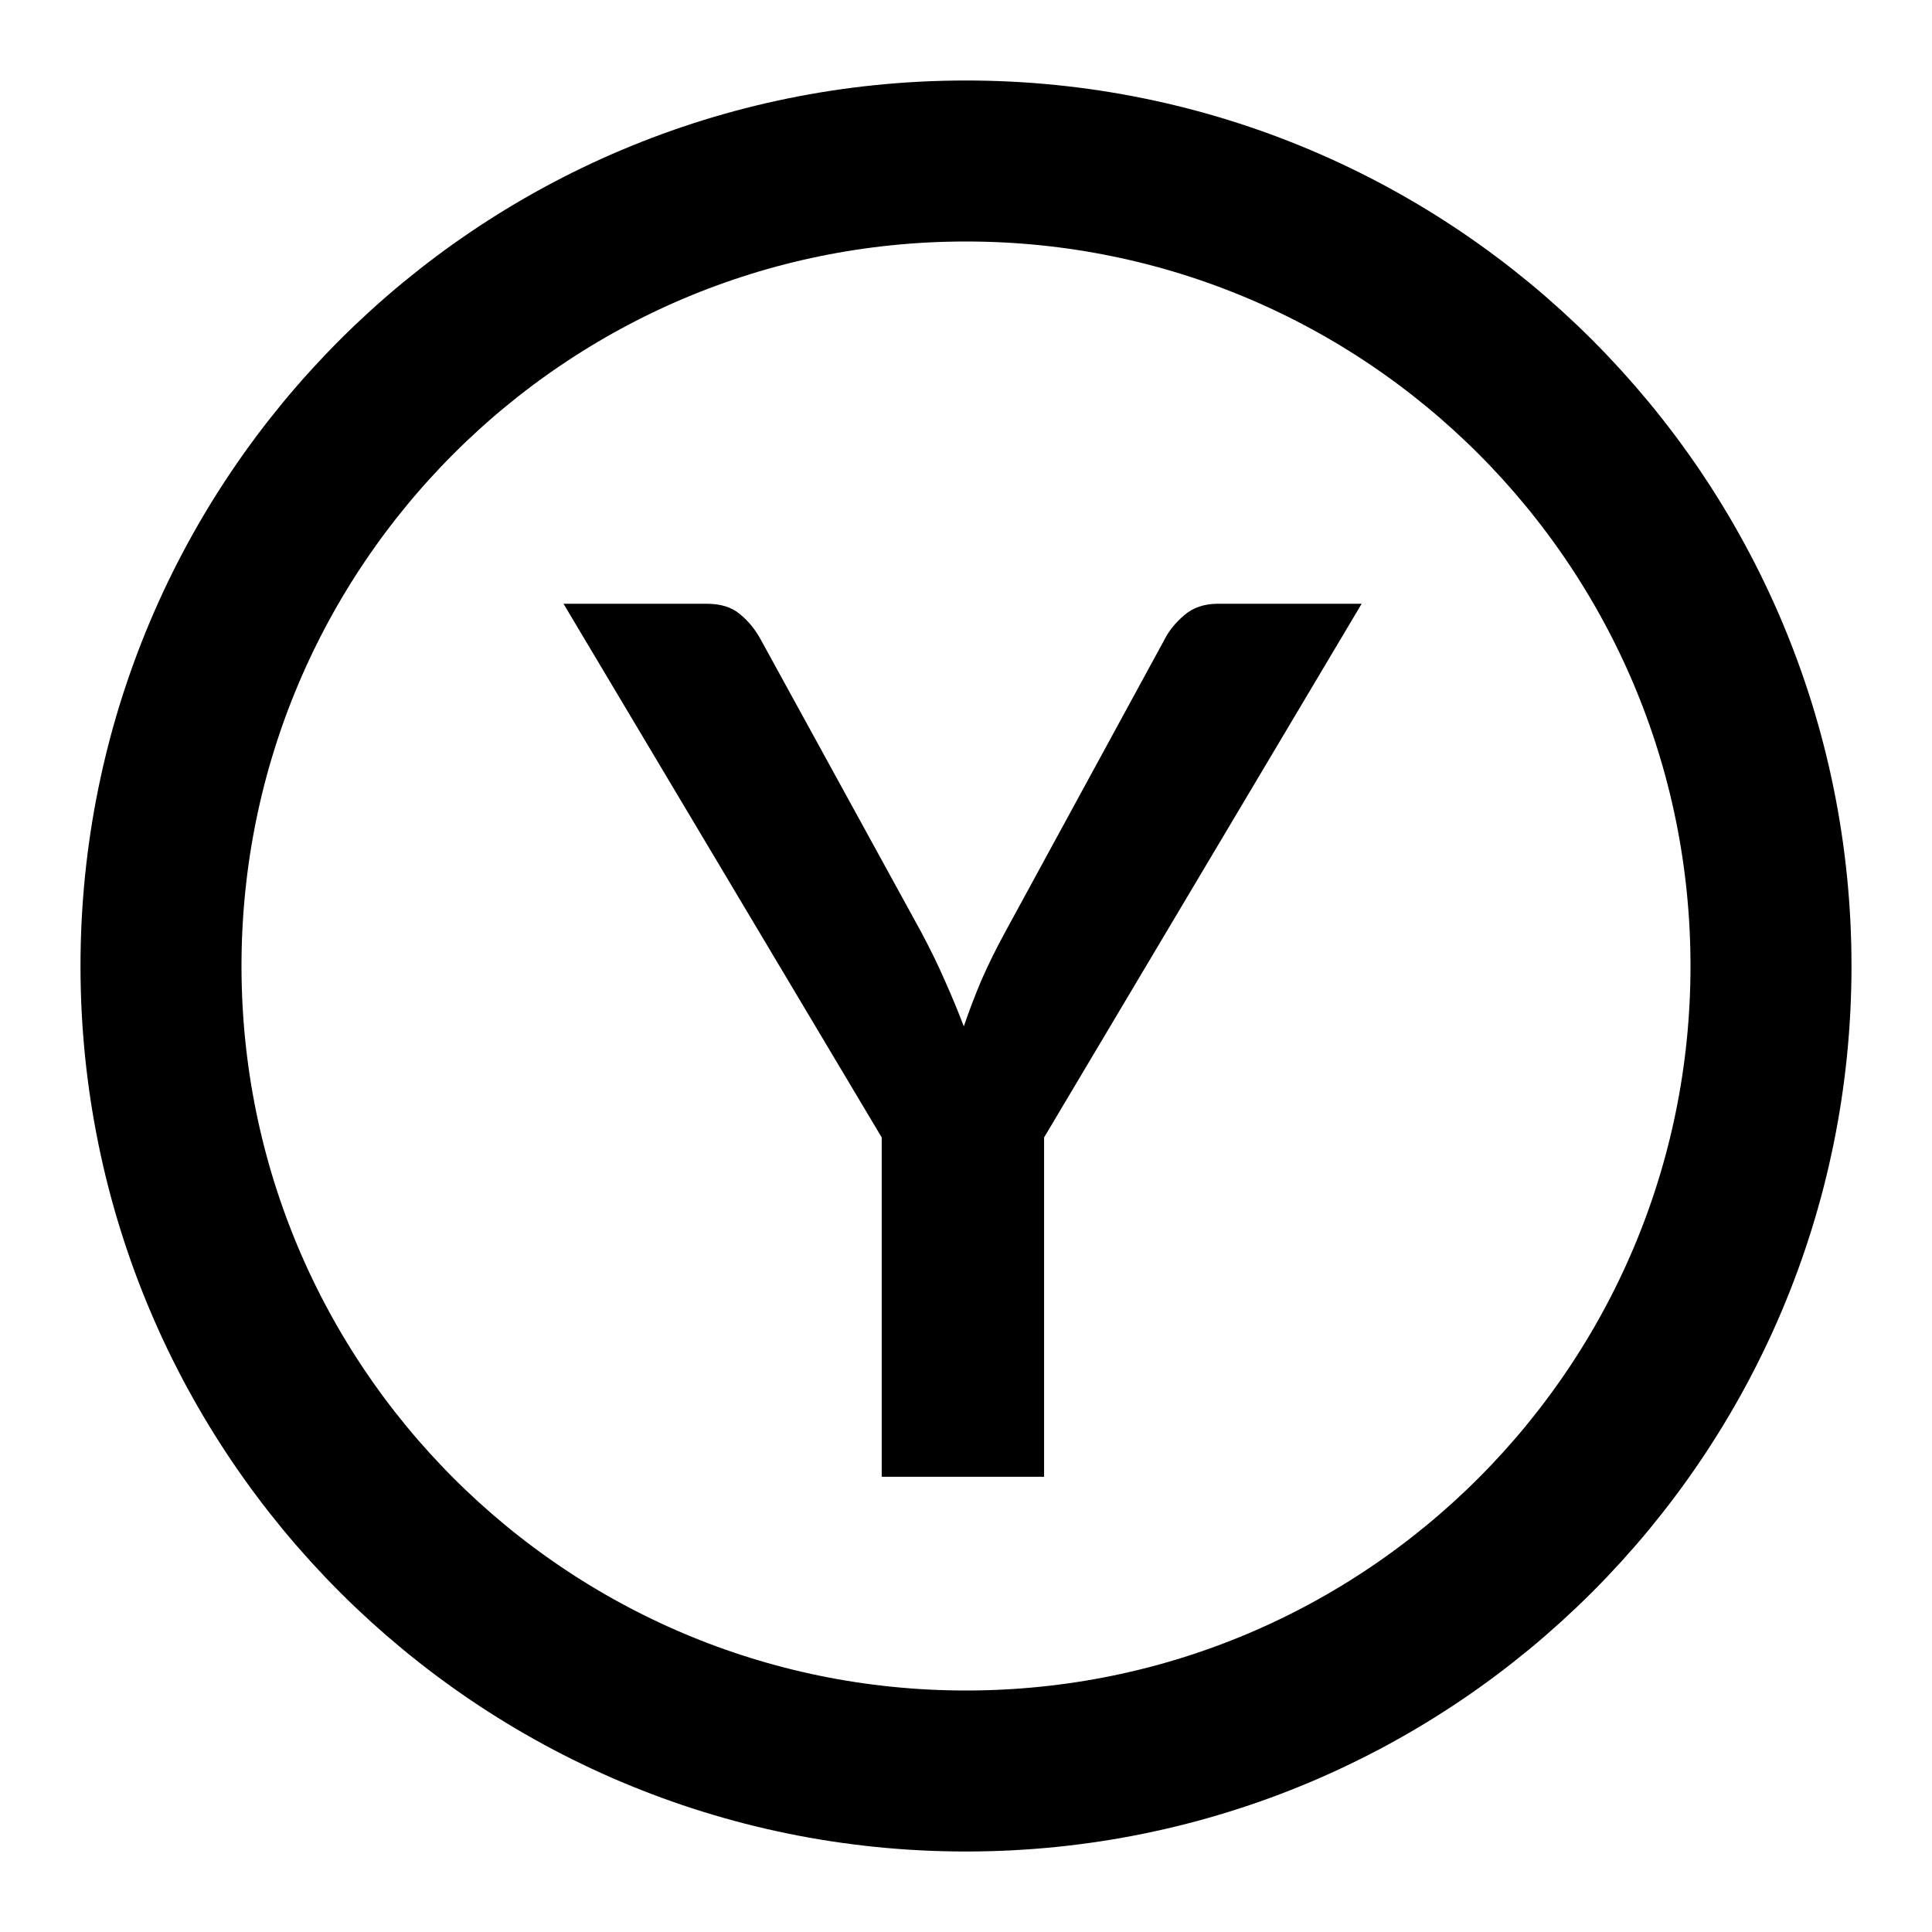
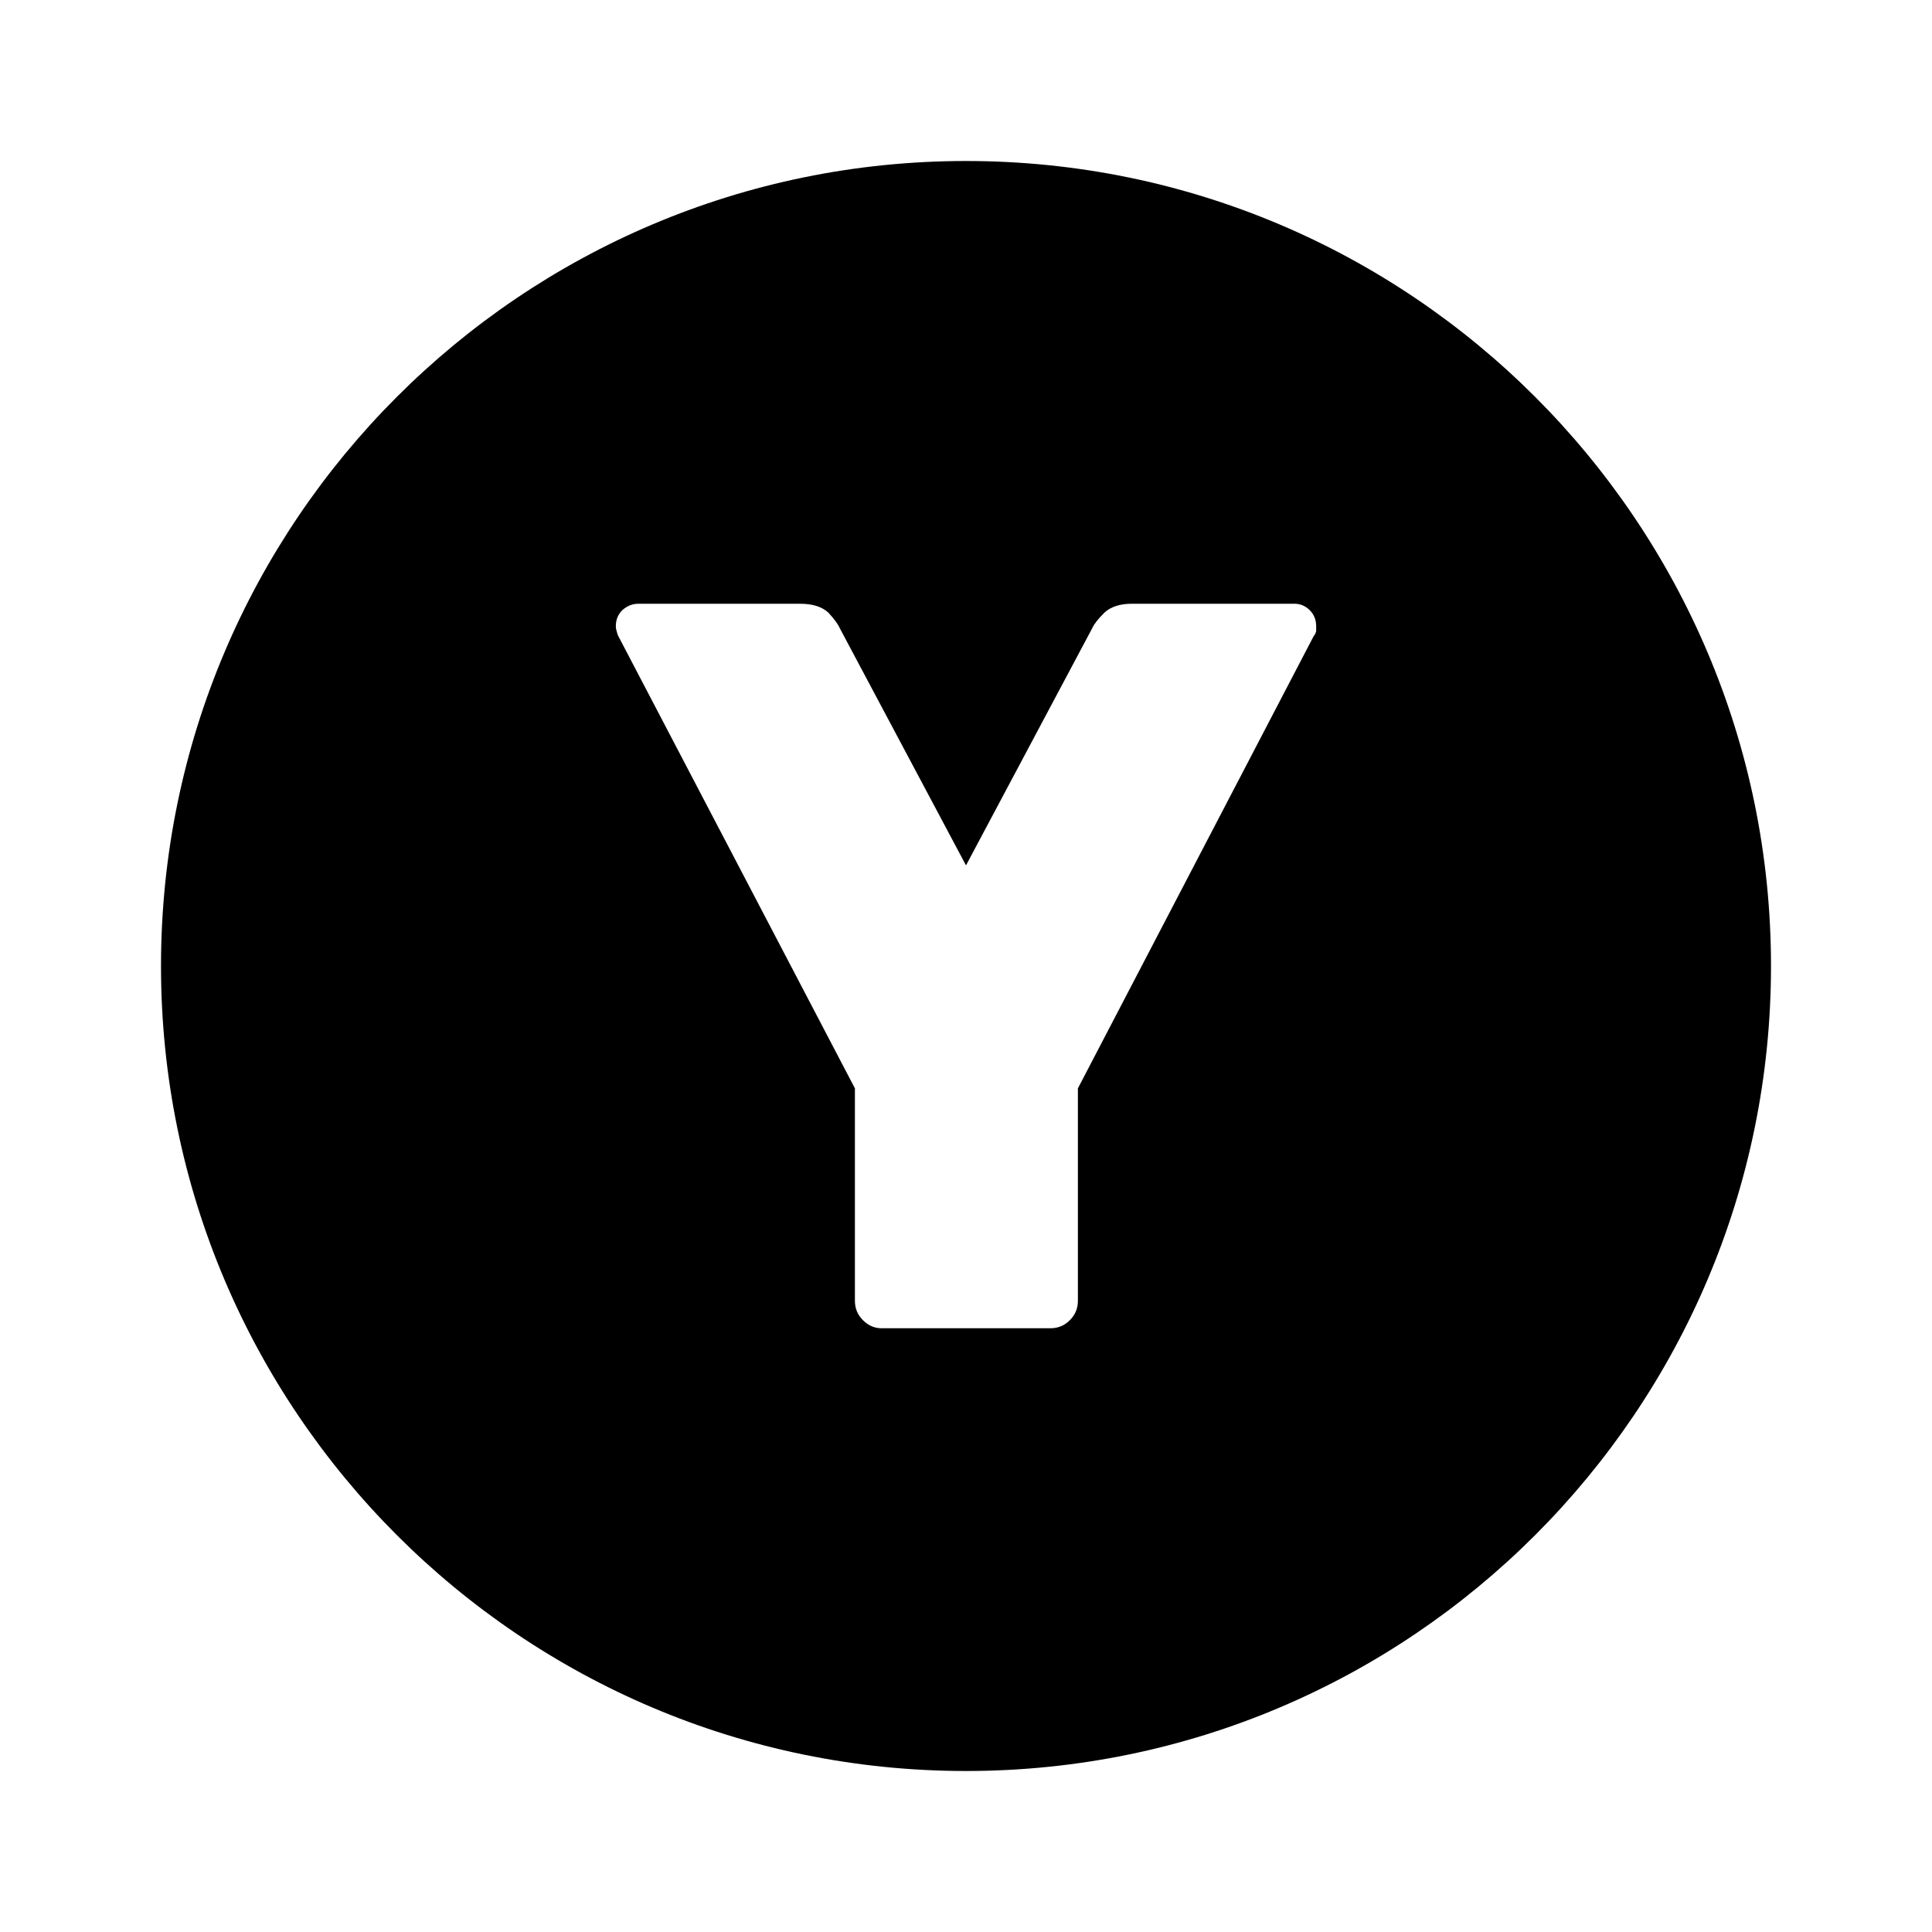
- <svg xmlns="http://www.w3.org/2000/svg" viewBox="0 0 24 24" fill="none">
-   <circle cx="12" cy="12" r="10" stroke="currentColor" stroke-width="2" />
-   <path d="M12.97 14.13V18.345H10.953V14.13L7 7.5H8.777C8.953 7.5 9.09 7.543 9.19 7.628C9.295 7.713 9.383 7.82 9.453 7.95L11.44 11.572C11.555 11.787 11.655 11.992 11.74 12.188C11.825 12.377 11.902 12.565 11.973 12.75C12.037 12.56 12.11 12.37 12.19 12.18C12.275 11.985 12.375 11.783 12.49 11.572L14.463 7.95C14.518 7.84 14.6 7.737 14.71 7.643C14.82 7.548 14.96 7.5 15.13 7.5H16.915L12.97 14.13Z" fill="currentColor" />
+ <svg xmlns="http://www.w3.org/2000/svg" viewBox="0 0 24 24">
+   <path fill="currentColor" d="M12 2C17.52 2 22 6.48 22 12C22 17.52 17.52 22 12 22C6.48 22 2 17.52 2 12C2 6.48 6.48 2 12 2ZM10.95 16.5H13.05Q13.19 16.5 13.29 16.4Q13.39 16.3 13.39 16.16V13.52L16.32 7.9Q16.34 7.88 16.35 7.84Q16.35 7.81 16.35 7.78Q16.35 7.66 16.27 7.58Q16.19 7.5 16.08 7.5H14.06Q13.84 7.5 13.72 7.61Q13.6 7.73 13.57 7.8L12 10.75L10.43 7.8Q10.4 7.73 10.29 7.61Q10.17 7.5 9.94 7.5H7.93Q7.82 7.5 7.73 7.58Q7.65 7.66 7.65 7.78Q7.65 7.81 7.66 7.84Q7.67 7.88 7.68 7.9L10.62 13.52V16.16Q10.62 16.3 10.72 16.4Q10.82 16.5 10.95 16.5Z" />
</svg>
